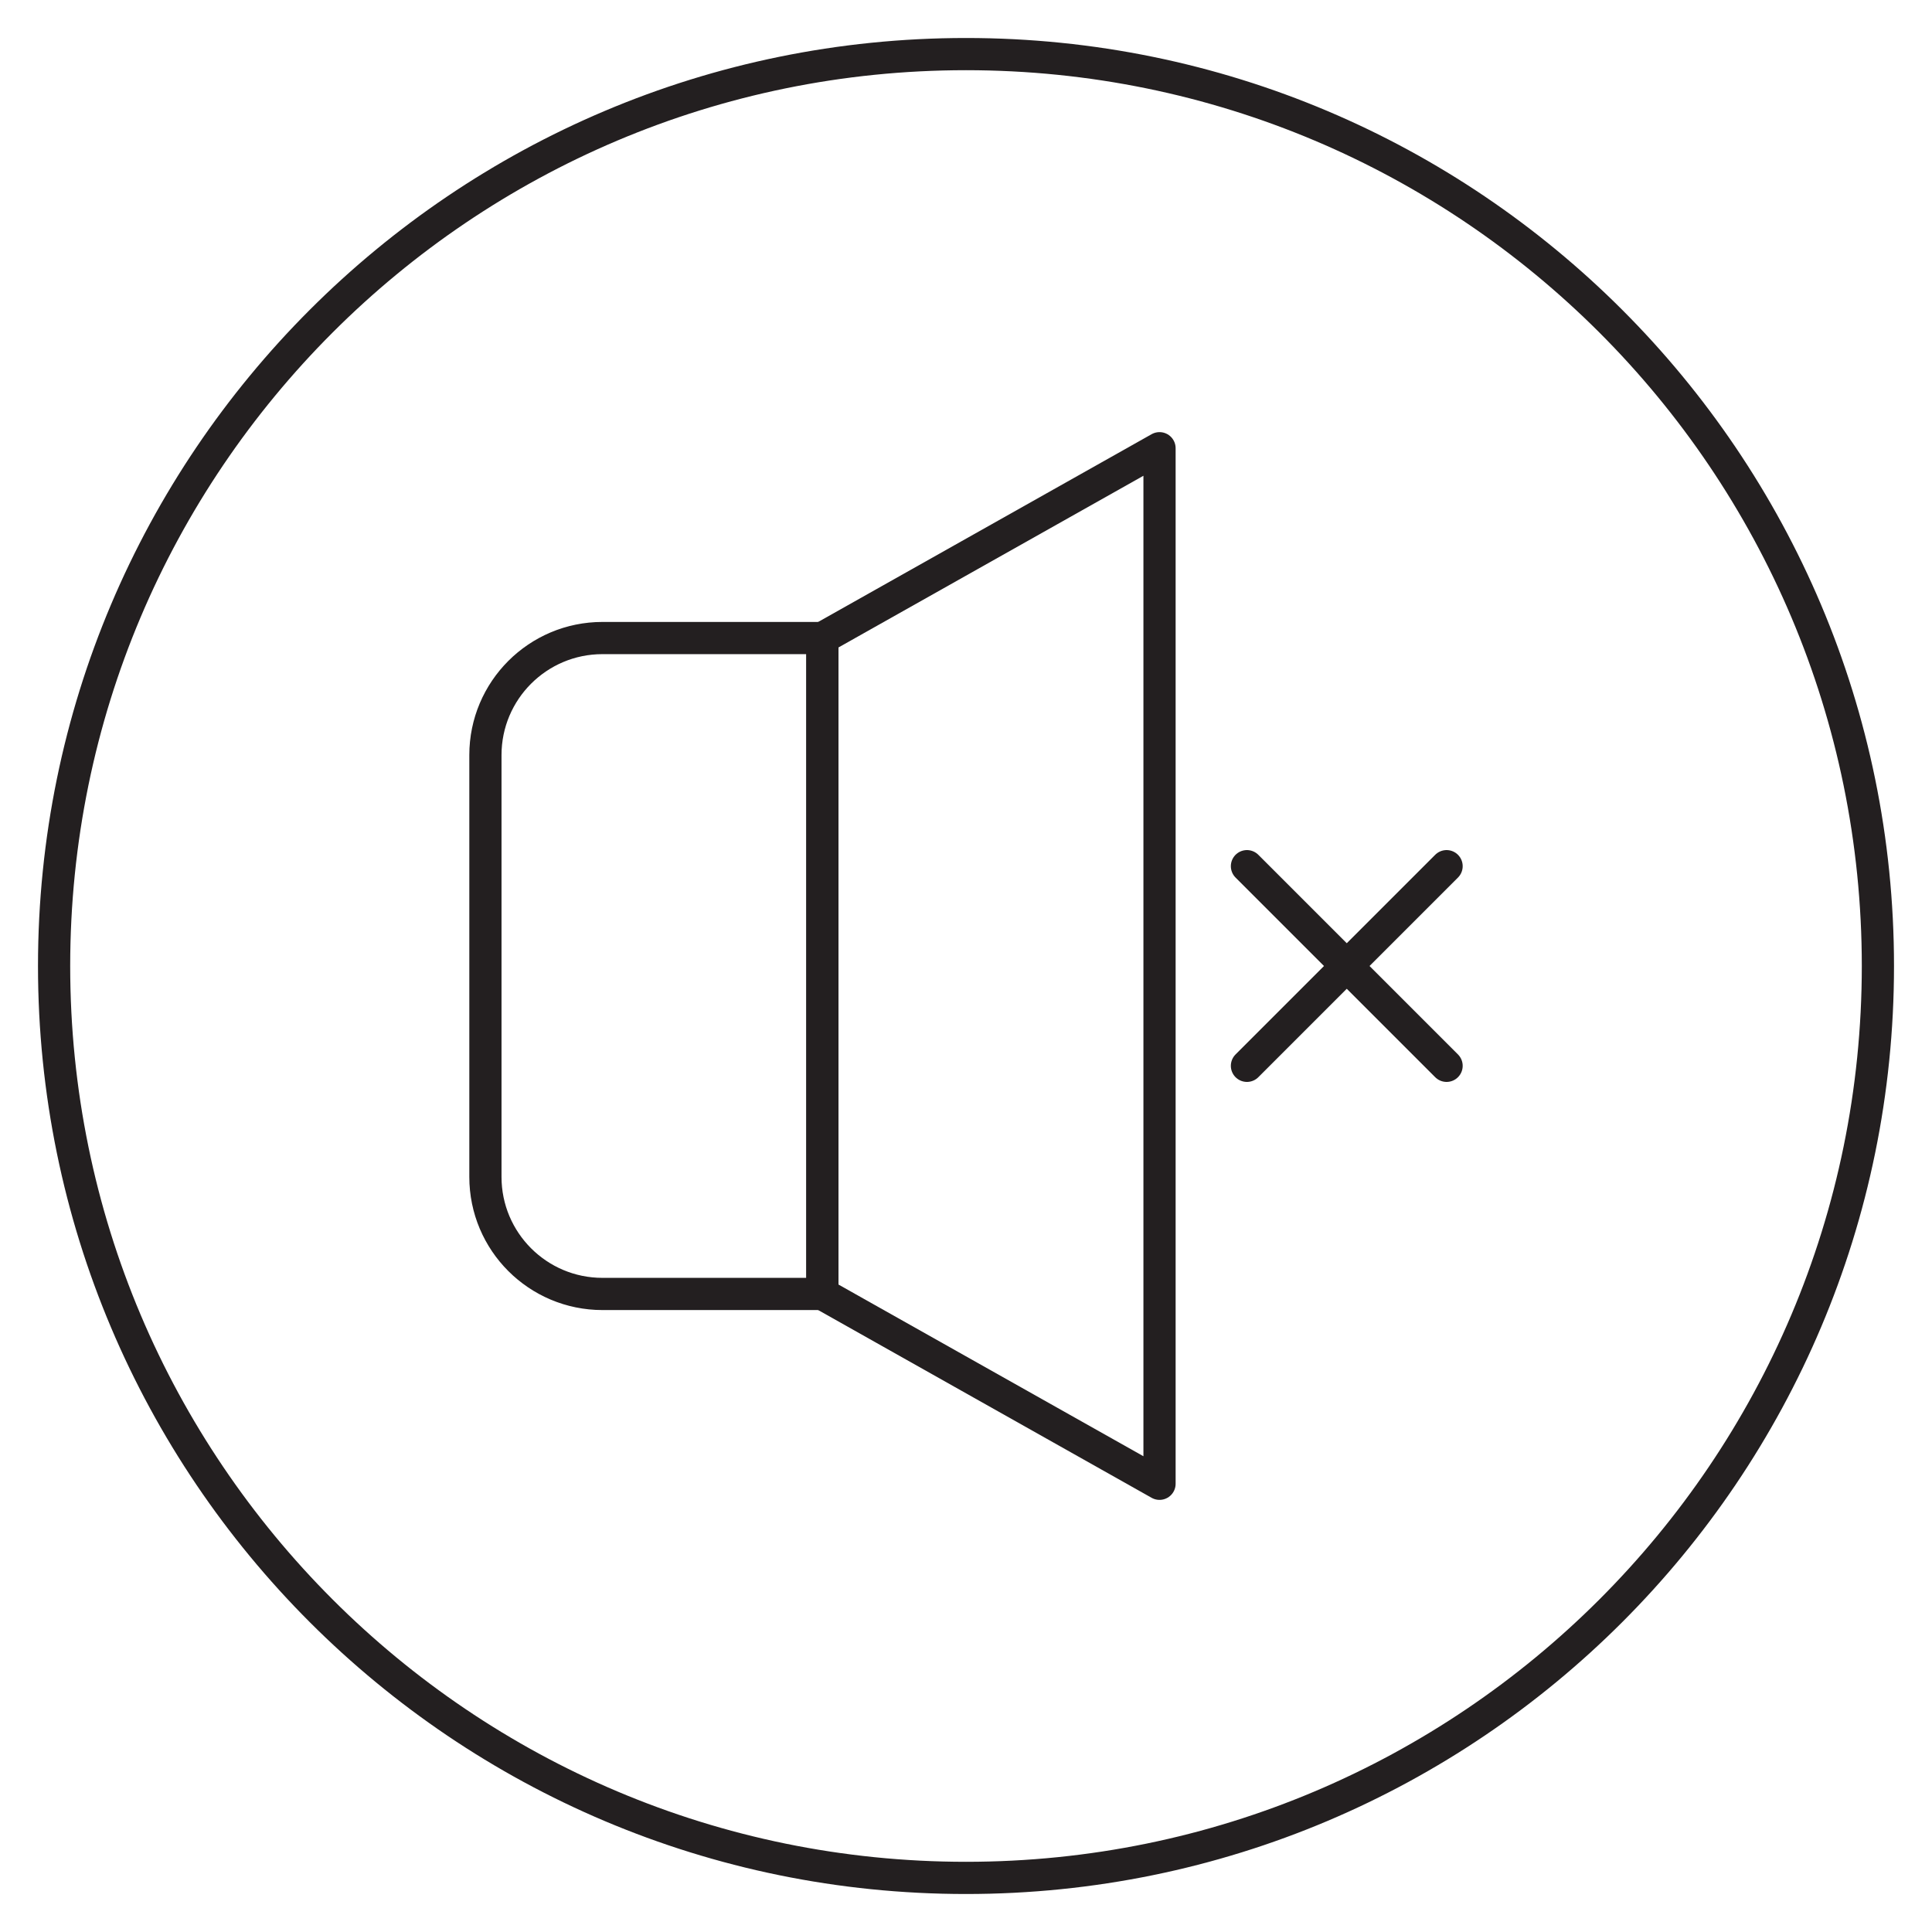
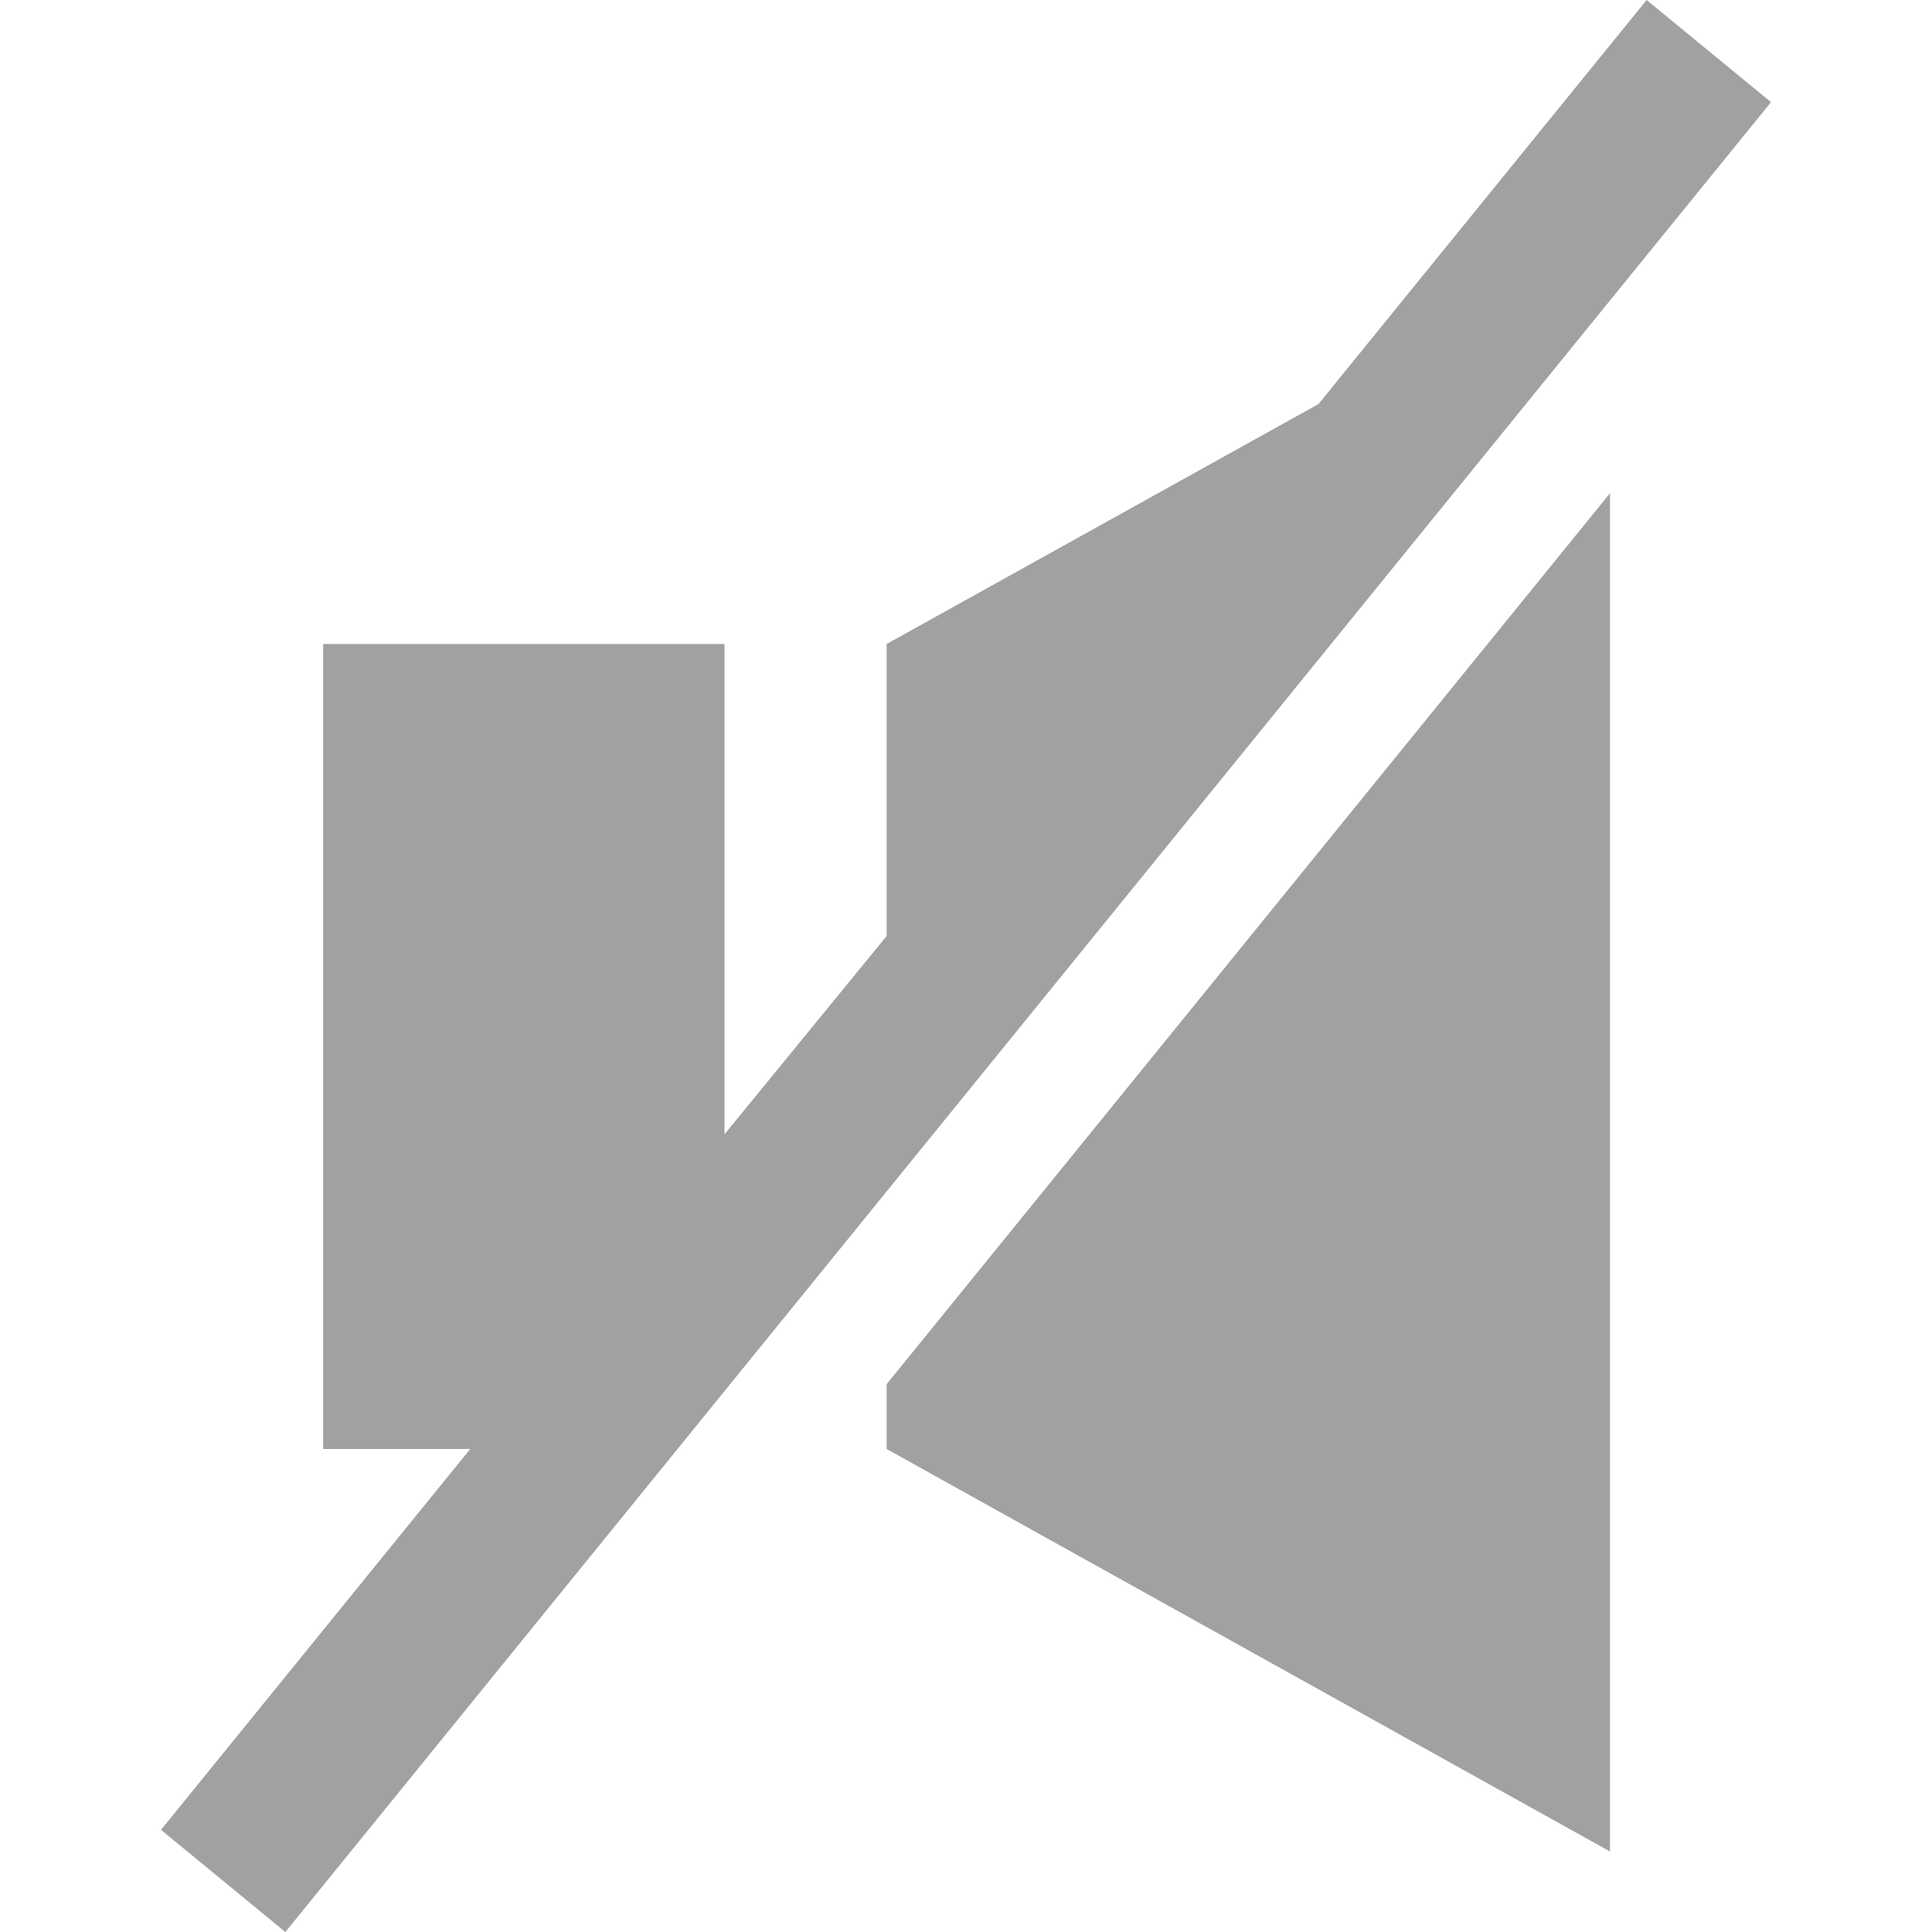
- <svg xmlns="http://www.w3.org/2000/svg" data-name="Layer 1" id="Layer_1" viewBox="0 0 120 120">
-   <defs>
-     <style>.cls-1,.cls-2{fill:none;stroke:#231f20;stroke-width:2px;}.cls-1{stroke-linecap:round;stroke-linejoin:round;}.cls-2{stroke-miterlimit:10;}</style>
-   </defs>
-   <path class="cls-1" d="M37.42,39.63H51.08a0,0,0,0,1,0,0V80.37a0,0,0,0,1,0,0H37.42a7.27,7.27,0,0,1-7.27-7.27V46.9A7.27,7.27,0,0,1,37.42,39.63Z" />
-   <polygon class="cls-1" points="72.02 92.16 51.08 80.37 51.08 39.63 72.02 27.84 72.02 92.16" />
-   <line class="cls-1" x1="89.85" x2="77.45" y1="53.8" y2="66.2" />
-   <line class="cls-1" x1="89.85" x2="77.45" y1="66.2" y2="53.8" />
-   <circle class="cls-2" cx="60" cy="60" r="56.64" />
+ <svg xmlns="http://www.w3.org/2000/svg" width="24" height="24" viewBox="0 0 24 24" fill="#A1A1A1">
+   <path d="M22 1.269l-18.455 22.731-1.545-1.269 3.841-4.731h-1.827v-10h4.986v6.091l2.014-2.463v-3.628l5.365-2.981 4.076-5.019 1.545 1.269zm-10.986 15.926v.805l8.986 5v-16.873l-8.986 11.068z" />
</svg>
